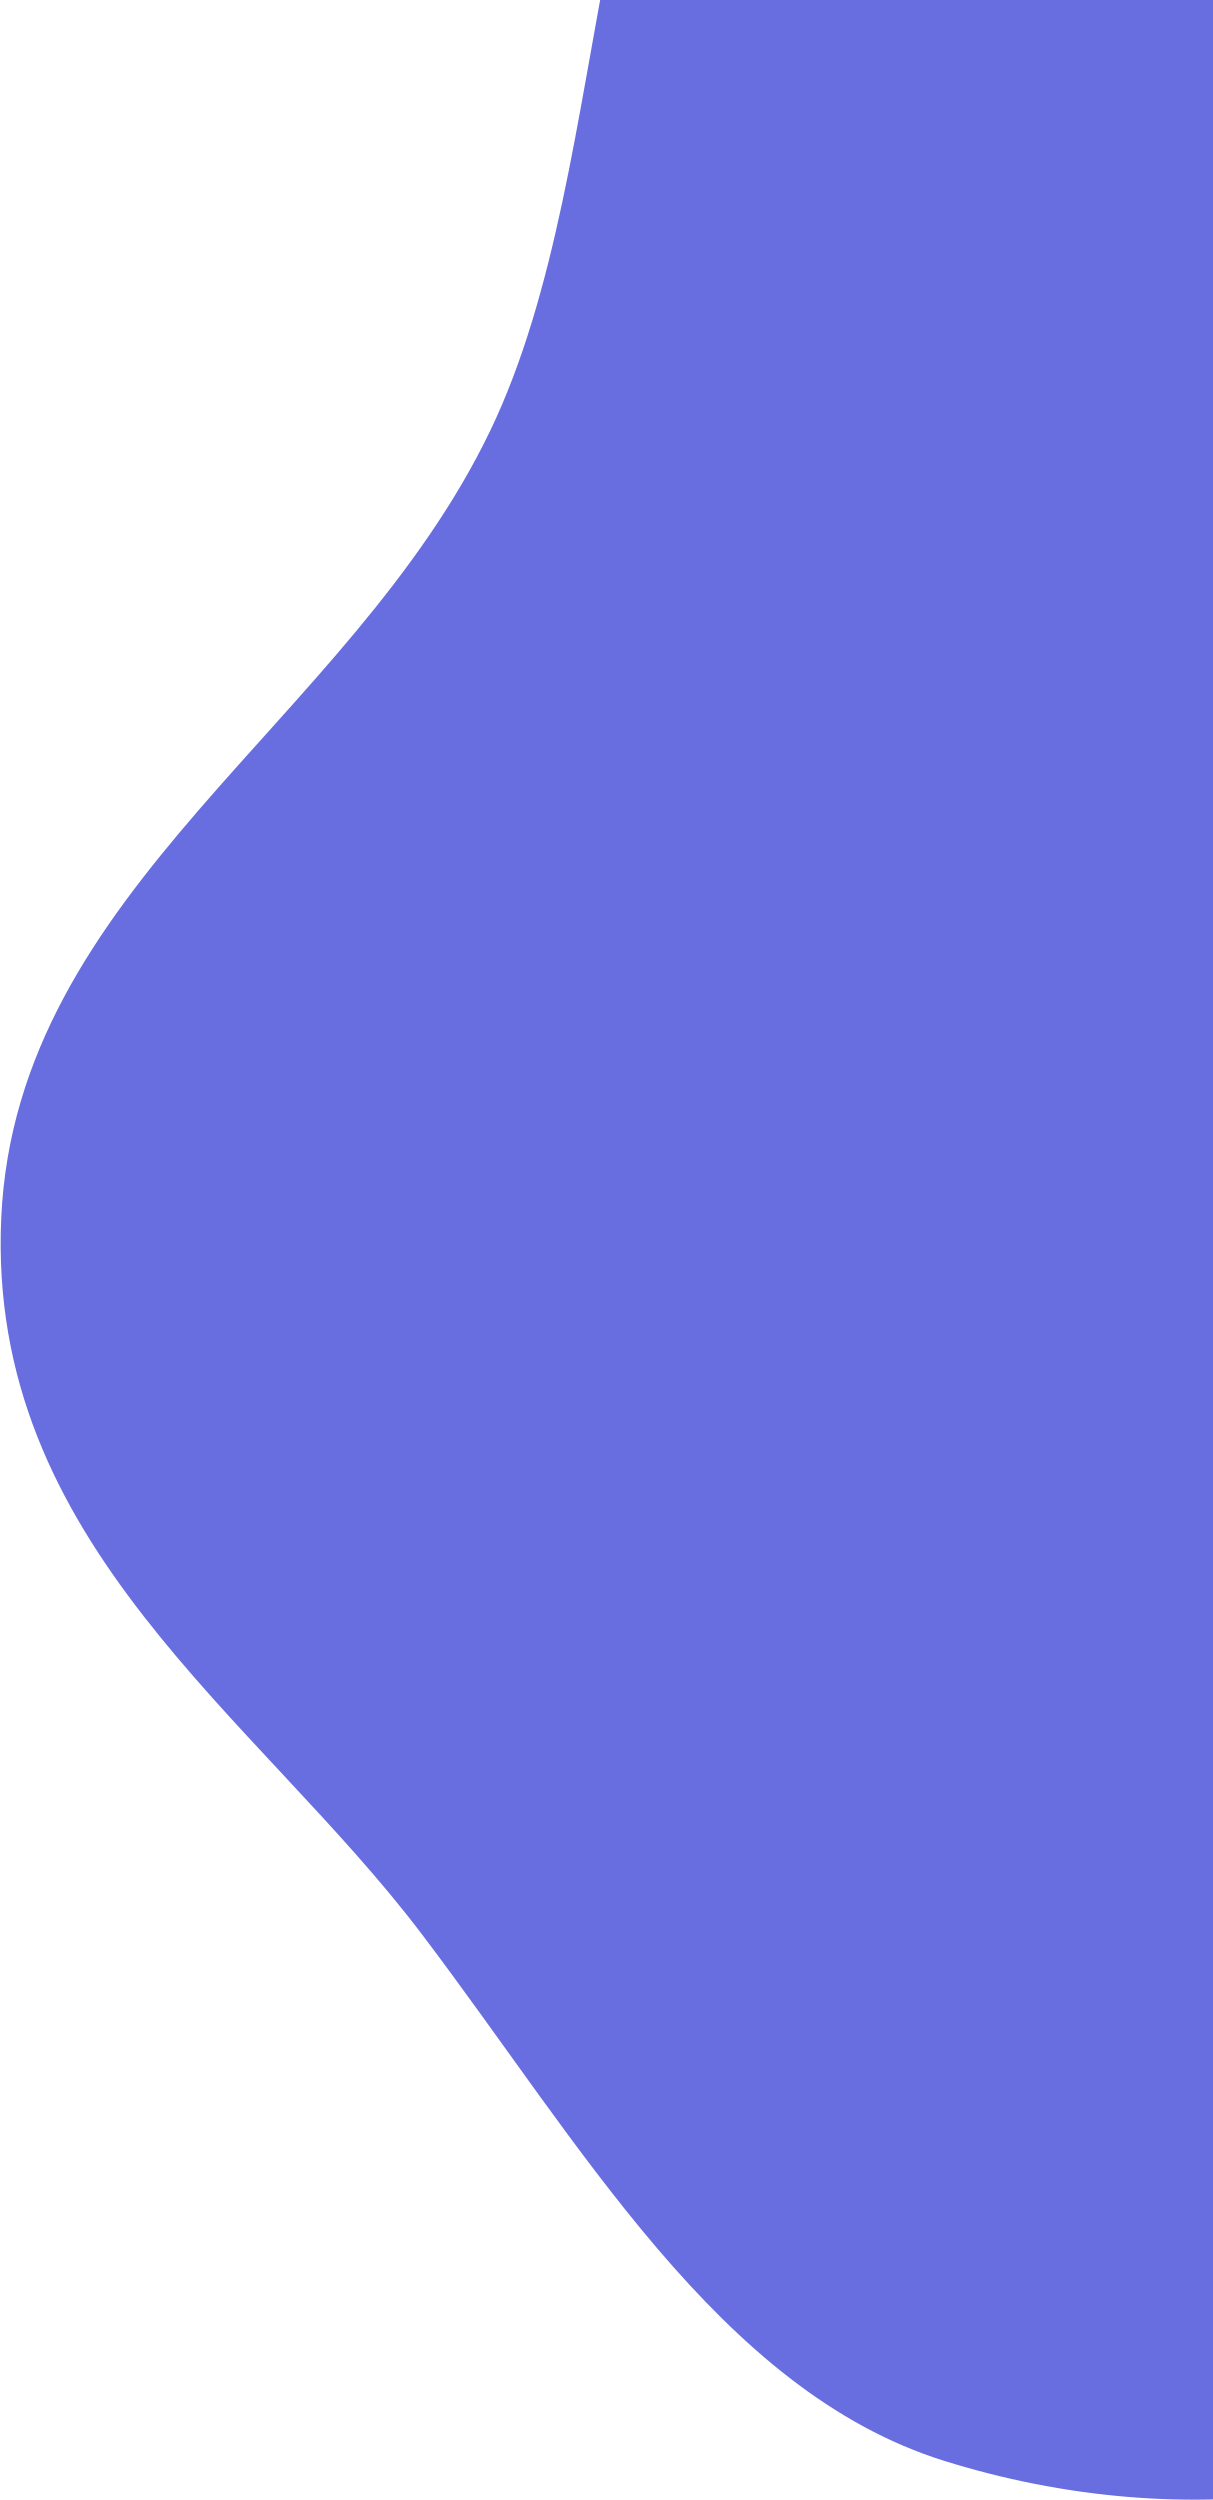
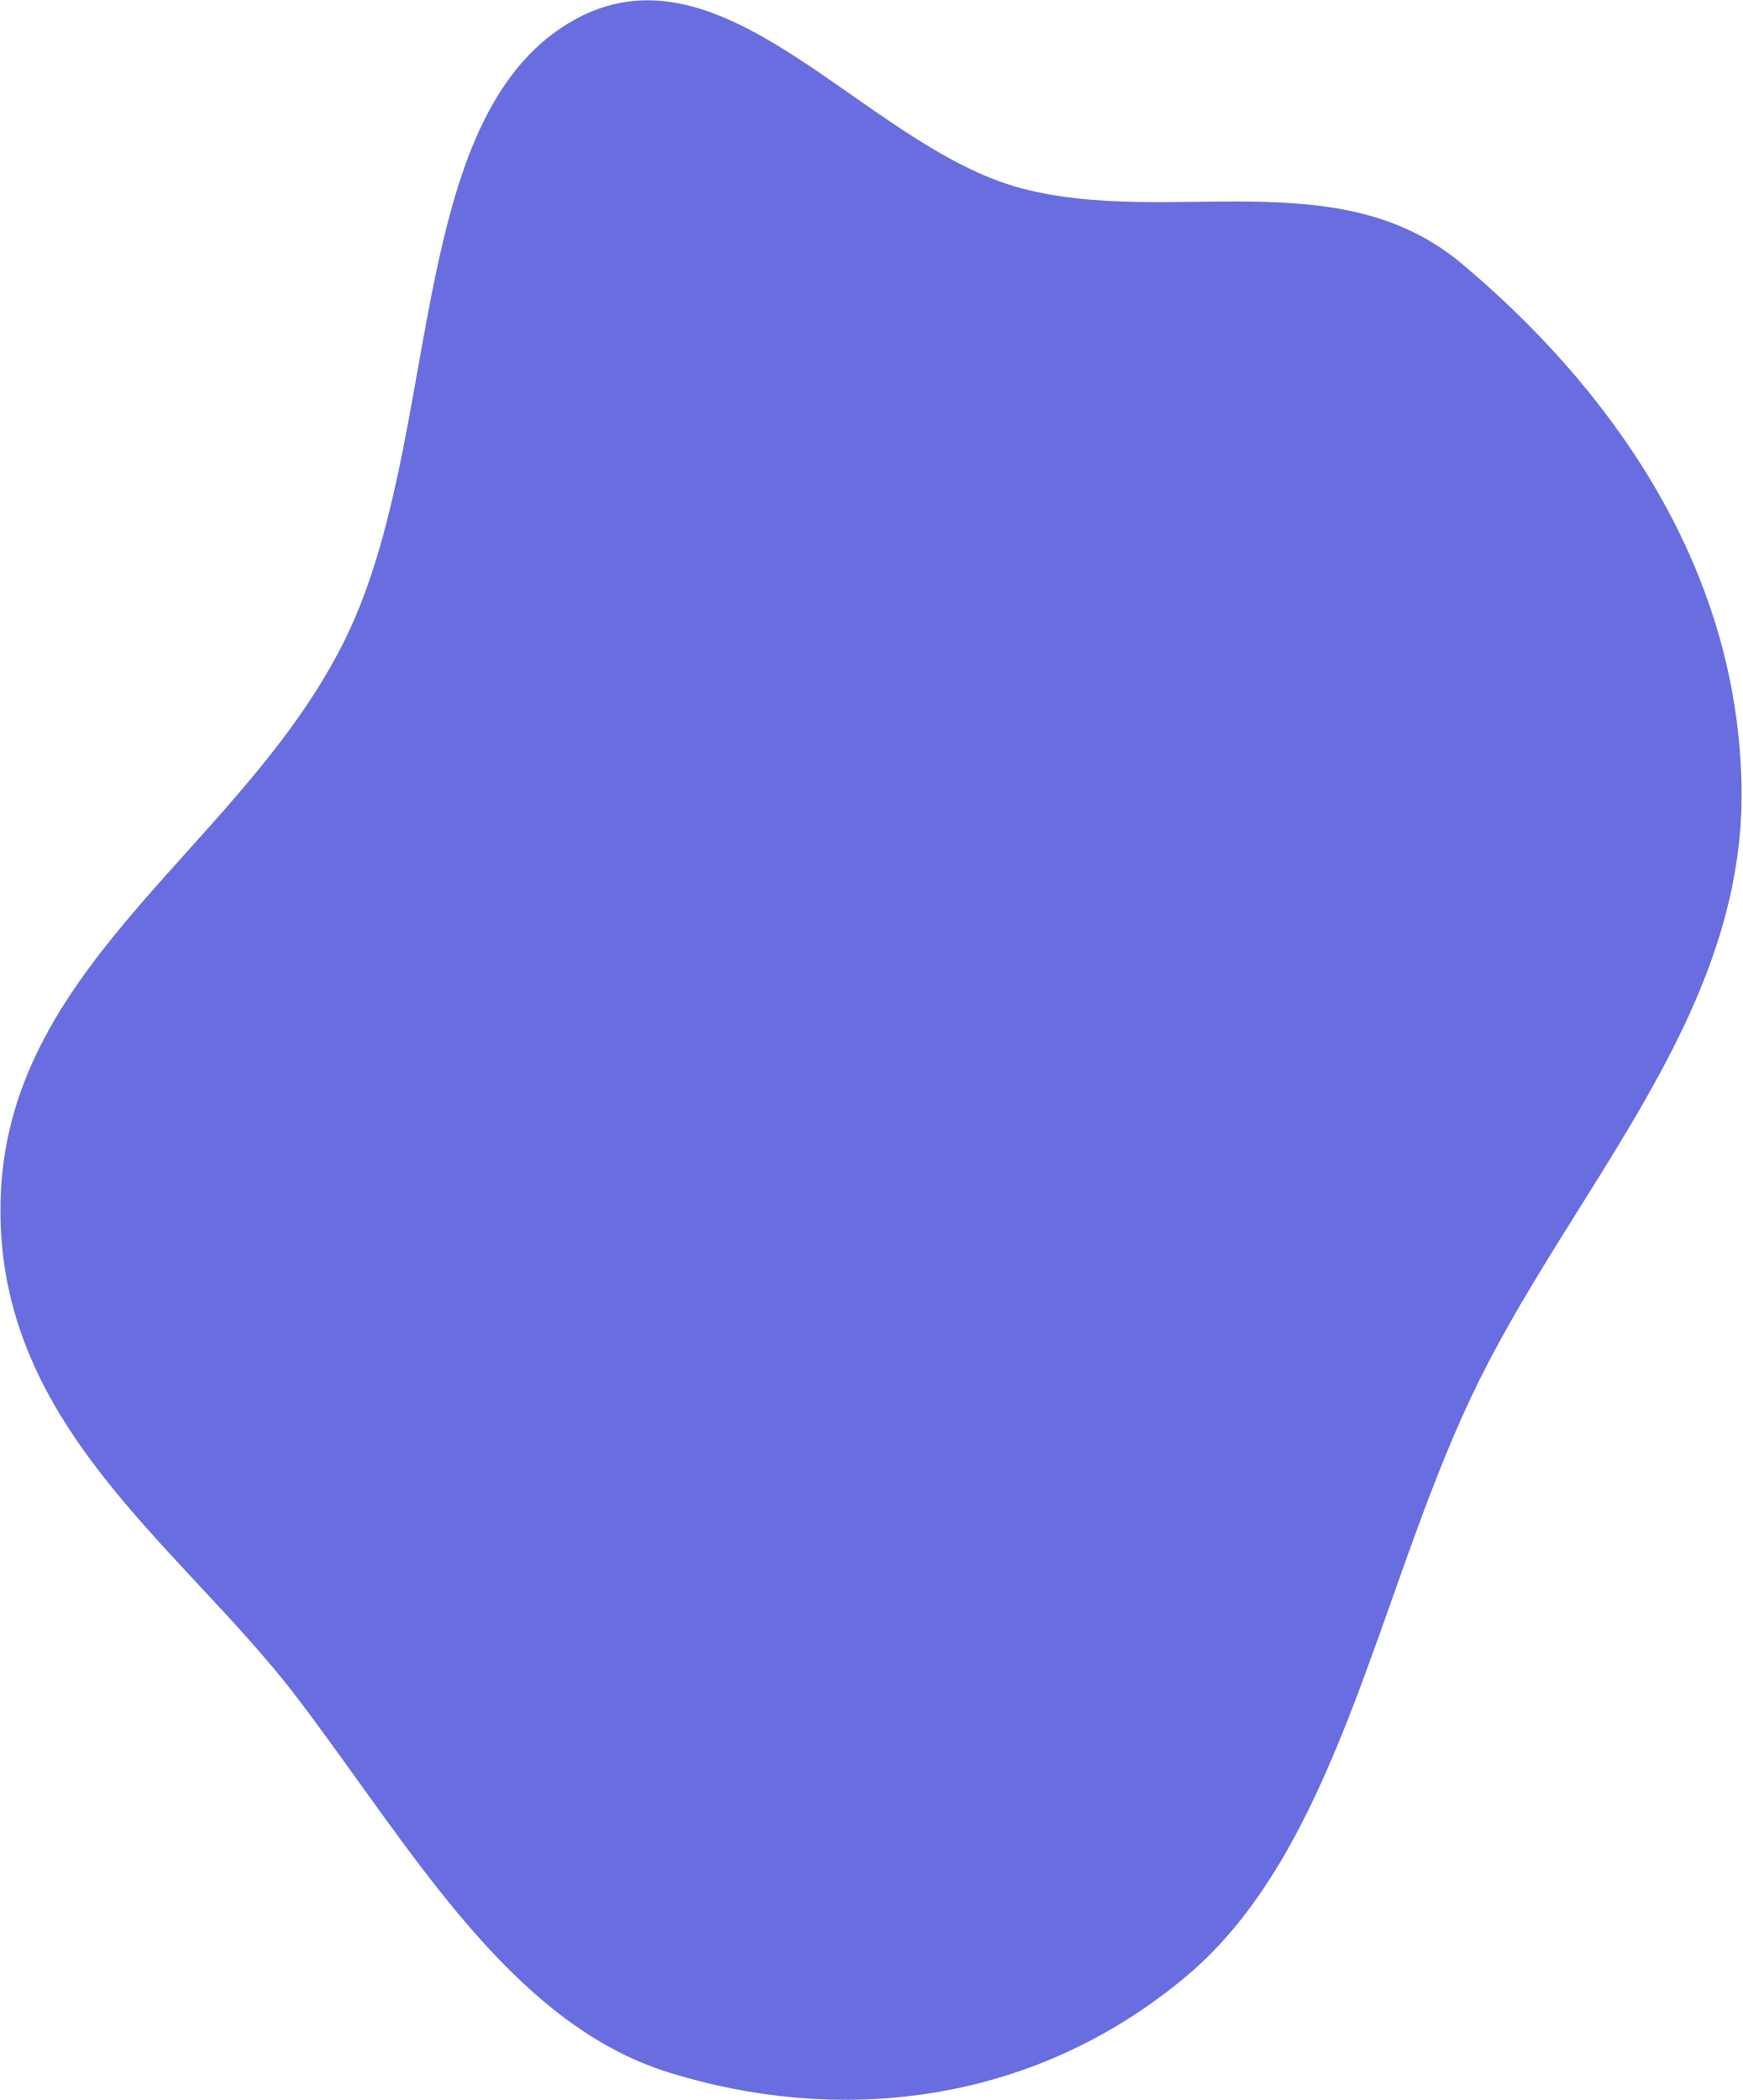
- <svg xmlns="http://www.w3.org/2000/svg" id="spot1" width="711" height="1466" viewBox="0 0 711 1466" fill="none">
-   <path fill-rule="evenodd" clip-rule="evenodd" d="M846.646 -117.886C968.951 -85.8 1108.59 -141.543 1211.03 -55.665C1328.09 42.478 1441.59 190.929 1443.01 382.09C1444.41 571.81 1297.73 715.54 1218 885.616C1140.5 1050.96 1107.56 1258.9 982.984 1363.45C853.482 1472.13 692.386 1486.33 553.766 1443.07C421.909 1401.91 340.168 1256.53 247.04 1133.77C149.912 1005.73 -8.02 905.387 0.737 714.062C9.59 520.645 204.937 423.983 287.364 252.781C365.257 90.996 336.279 -165.61 465.498 -251.251C594.784 -336.936 713.71 -152.761 846.646 -117.886Z" fill="#686DE0" />
+ <svg xmlns="http://www.w3.org/2000/svg" width="1444" height="1740" viewBox="0 0 1444 1740" fill="none">
+   <path fill-rule="evenodd" clip-rule="evenodd" d="M846.646 156.114C968.951 188.2 1108.59 132.457 1211.03 218.335C1328.09 316.478 1441.59 464.929 1443.01 656.09C1444.41 845.81 1297.73 989.54 1218 1159.62C1140.5 1324.96 1107.56 1532.9 982.984 1637.45C853.482 1746.13 692.386 1760.33 553.766 1717.07C421.909 1675.91 340.168 1530.53 247.04 1407.77C149.912 1279.73 -8.02 1179.39 0.737 988.062C9.59 794.645 204.937 697.983 287.364 526.781C365.257 364.997 336.279 108.39 465.498 22.749C594.784 -62.936 713.71 121.239 846.646 156.114Z" fill="#686DE0" />
</svg>
